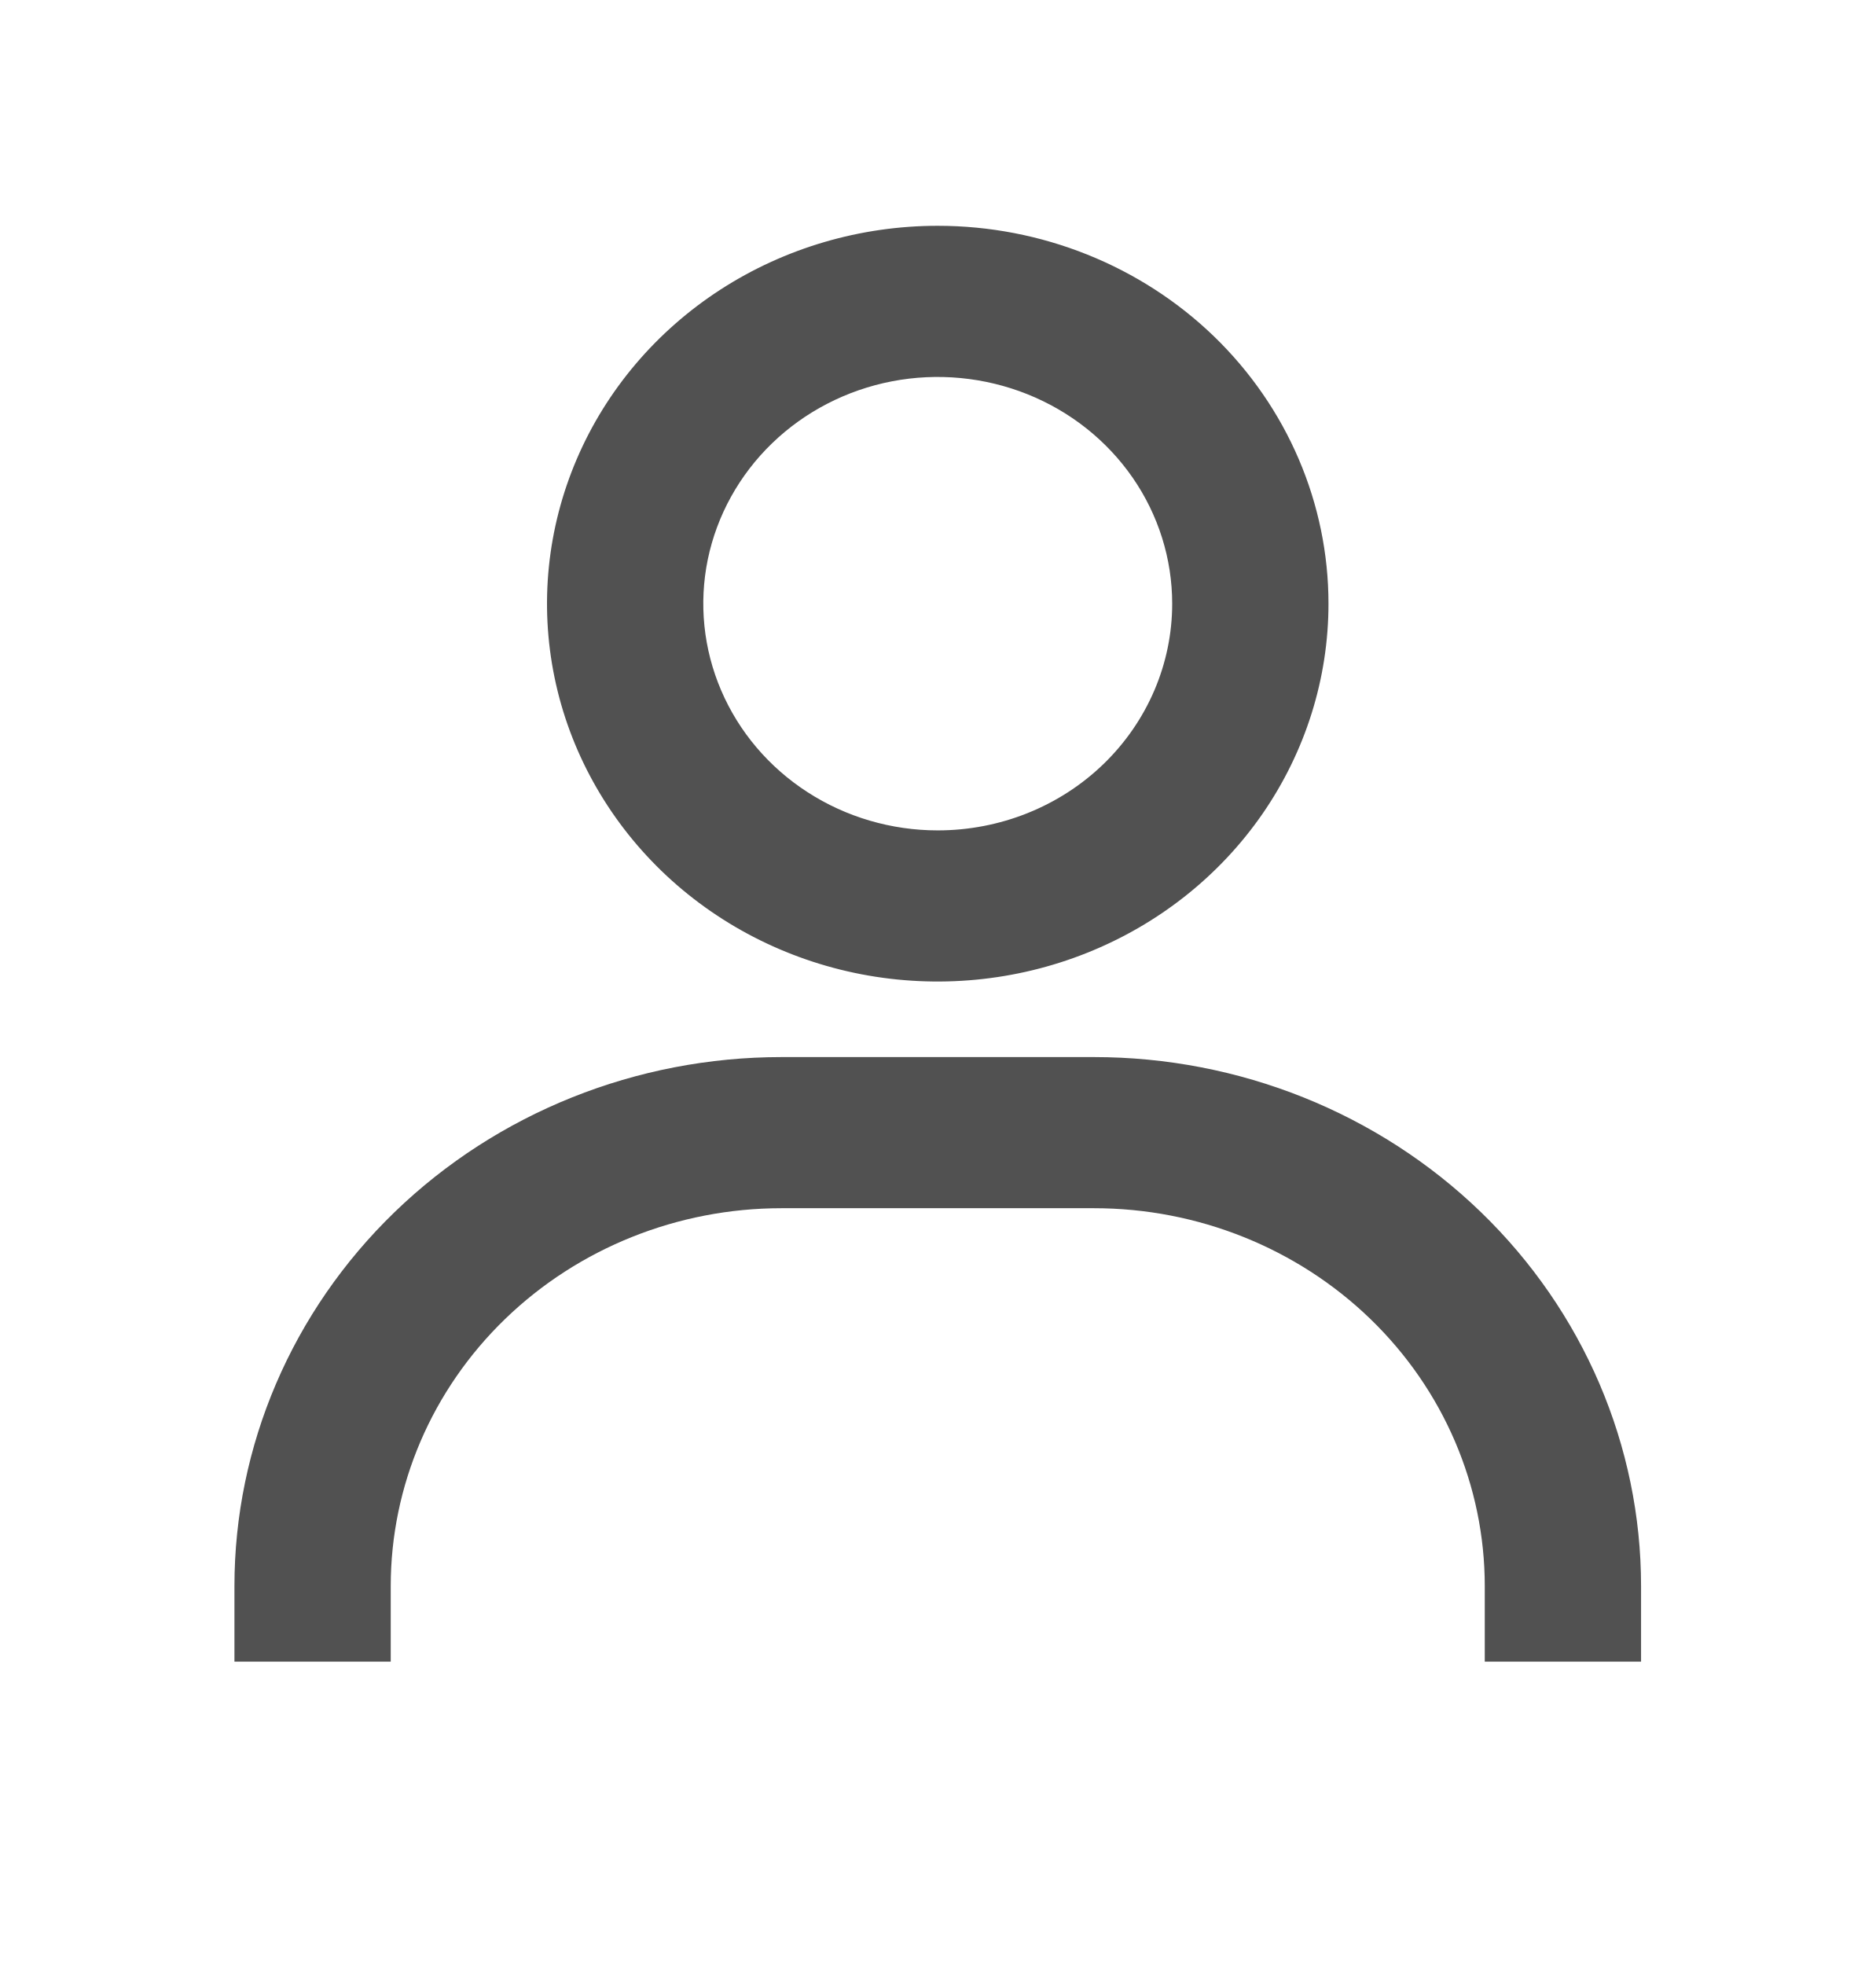
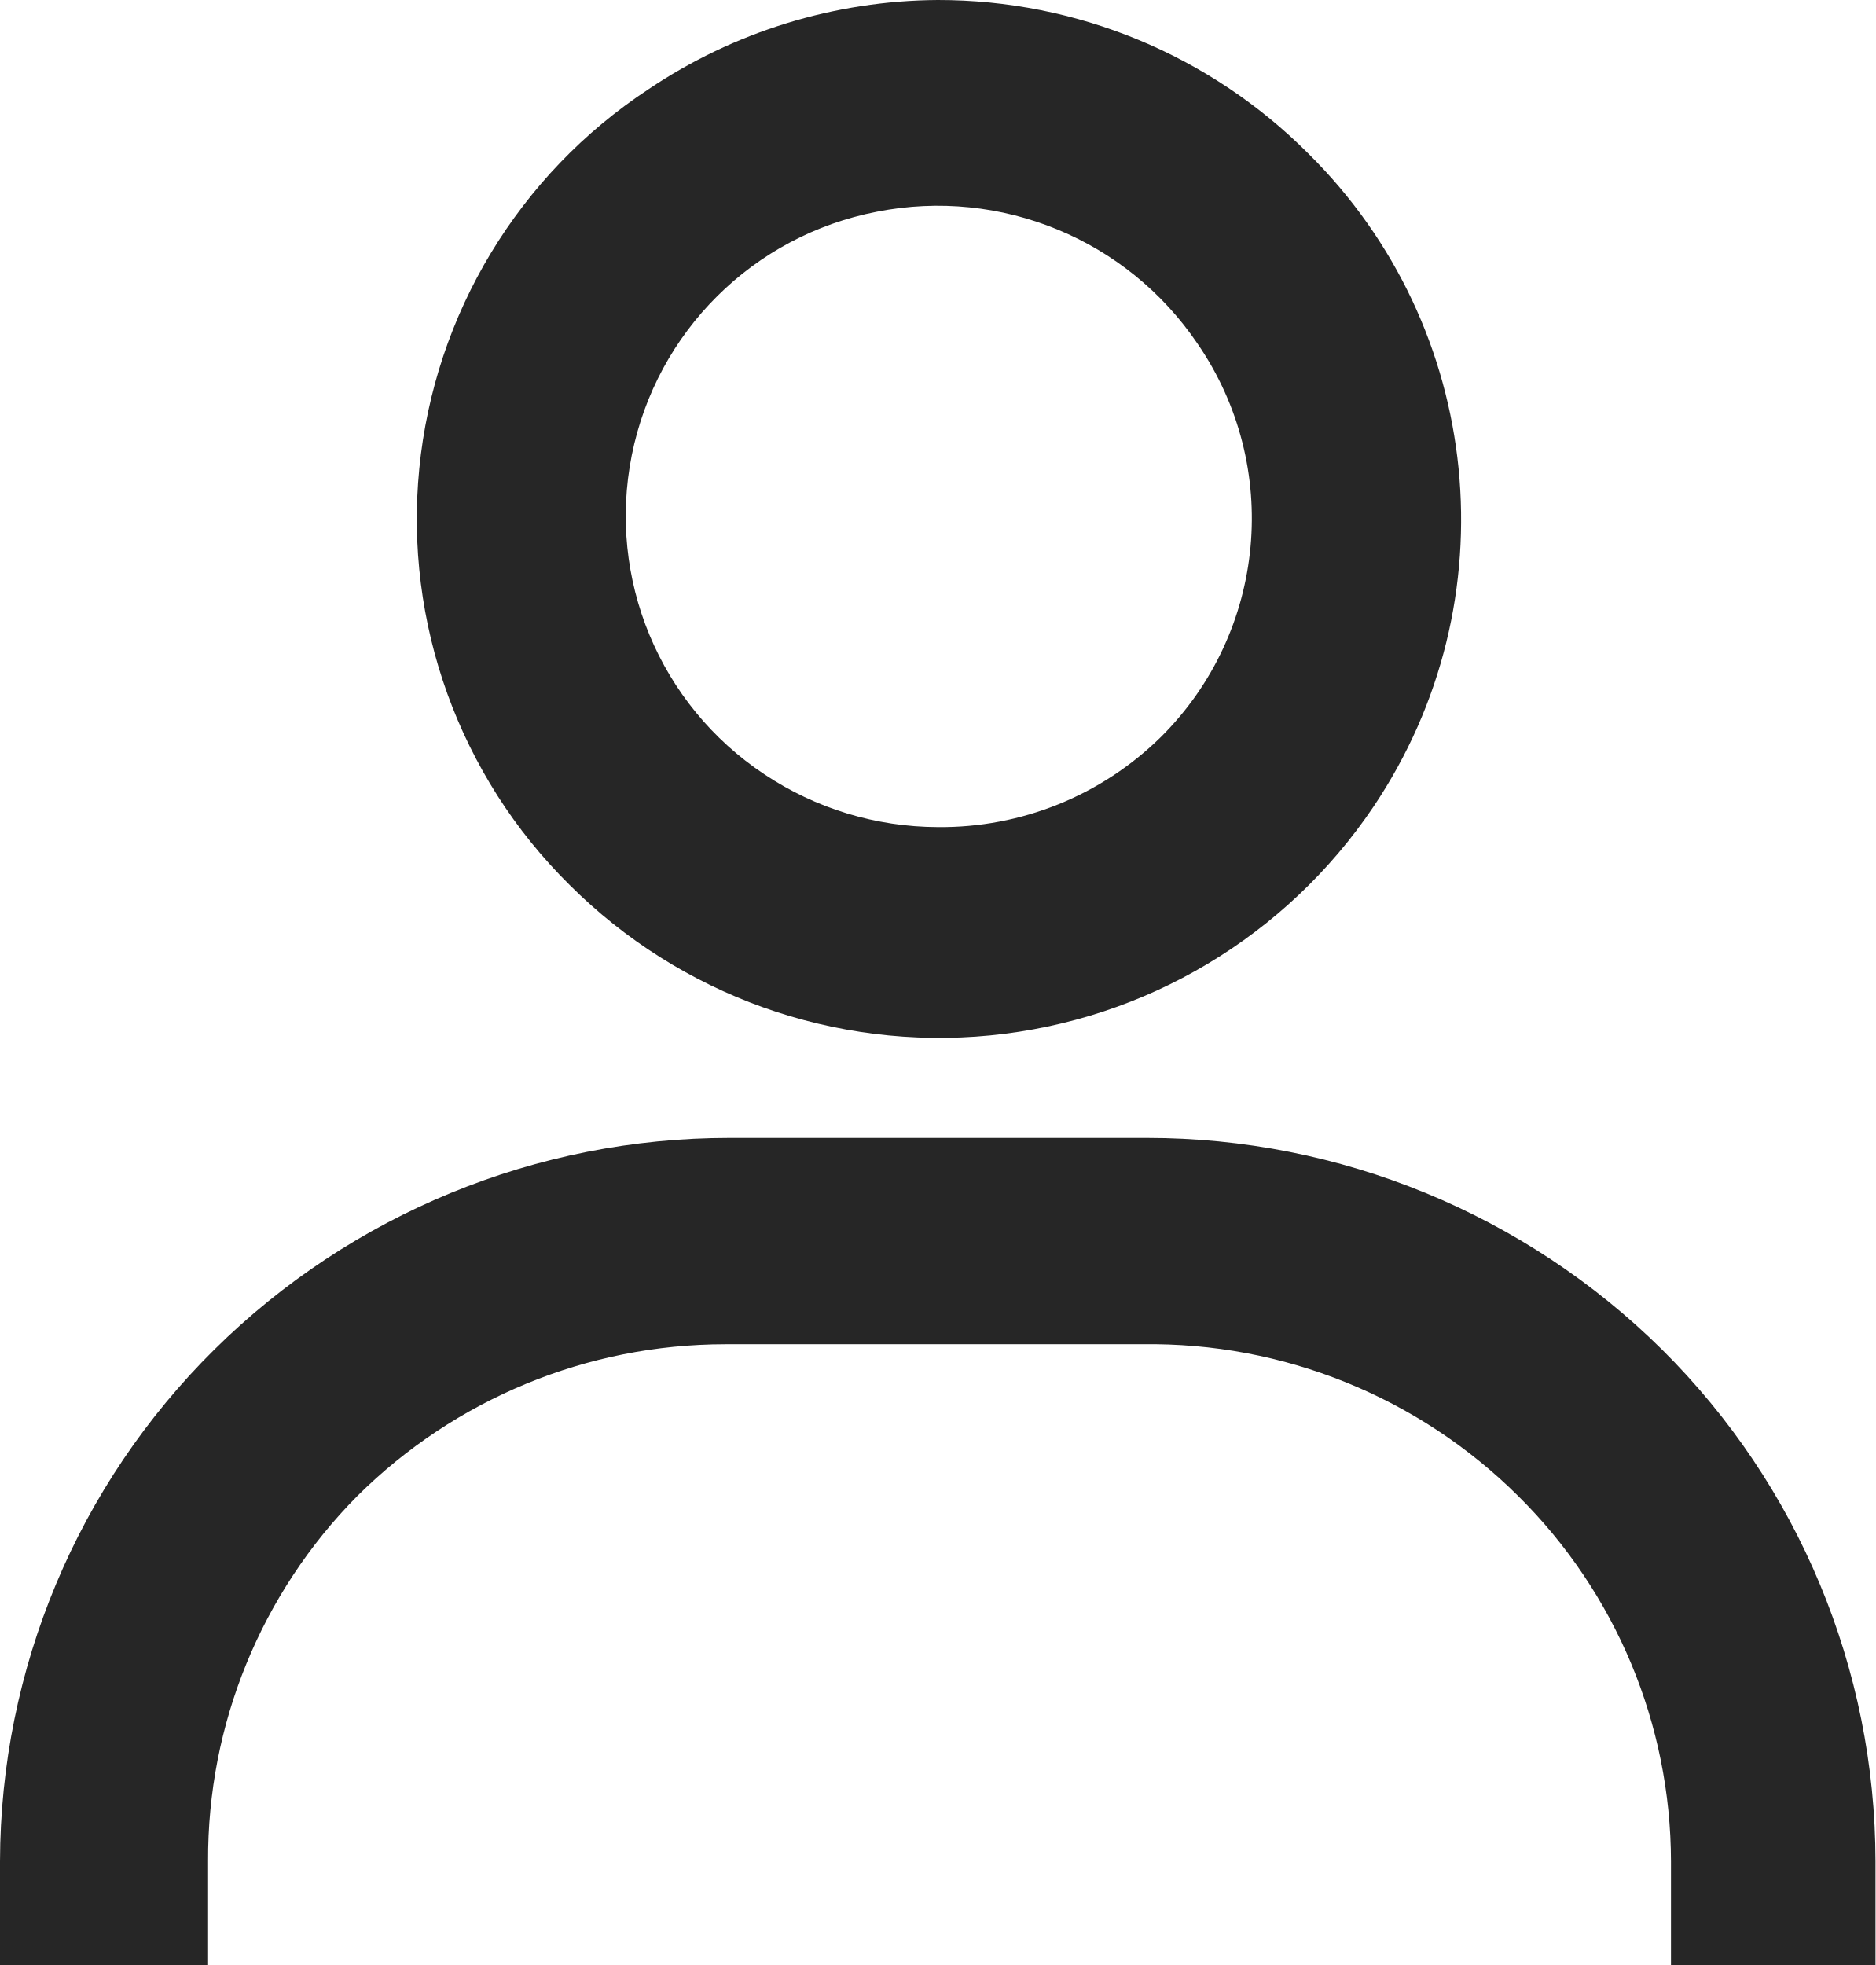
- <svg xmlns="http://www.w3.org/2000/svg" width="21" height="22" viewBox="0 0 21 22" fill="none">
-   <path d="M10.5 2.528C9.635 2.528 8.789 2.776 8.069 3.241C7.35 3.706 6.789 4.367 6.458 5.14C6.127 5.913 6.04 6.763 6.209 7.584C6.378 8.405 6.795 9.158 7.406 9.75C8.018 10.342 8.798 10.745 9.646 10.908C10.495 11.071 11.375 10.987 12.174 10.667C12.974 10.347 13.657 9.805 14.138 9.109C14.618 8.413 14.875 7.595 14.875 6.759C14.875 5.637 14.414 4.561 13.594 3.767C12.773 2.974 11.66 2.528 10.5 2.528ZM10.5 9.297C9.981 9.297 9.473 9.148 9.042 8.869C8.61 8.59 8.274 8.194 8.075 7.73C7.876 7.266 7.824 6.756 7.925 6.264C8.027 5.771 8.277 5.319 8.644 4.964C9.011 4.609 9.479 4.367 9.988 4.269C10.497 4.171 11.025 4.222 11.505 4.414C11.984 4.606 12.394 4.931 12.683 5.349C12.971 5.766 13.125 6.257 13.125 6.759C13.125 7.432 12.848 8.078 12.356 8.554C11.864 9.03 11.196 9.297 10.5 9.297ZM18.375 18.604V17.758C18.375 16.187 17.73 14.681 16.581 13.57C15.432 12.459 13.874 11.835 12.25 11.835H8.75C7.126 11.835 5.568 12.459 4.419 13.57C3.27 14.681 2.625 16.187 2.625 17.758V18.604H4.375V17.758C4.375 16.636 4.836 15.56 5.656 14.767C6.477 13.973 7.59 13.527 8.75 13.527H12.25C13.41 13.527 14.523 13.973 15.344 14.767C16.164 15.56 16.625 16.636 16.625 17.758V18.604H18.375Z" fill="#333333" fill-opacity="0.85" />
+ <svg xmlns="http://www.w3.org/2000/svg" id="Layer_1" data-name="Layer 1" viewBox="0 0 21 22">
+   <defs>
+     <style>.cls-1{fill-opacity:0.85;}</style>
+   </defs>
+   <path class="cls-1" d="M10.5,0A5.86,5.86,0,0,0,7.26,1a5.76,5.76,0,0,0-.88,8.91,5.86,5.86,0,0,0,9-.88,5.76,5.76,0,0,0-.73-7.31A5.85,5.85,0,0,0,10.5,0Zm0,9.26a3.52,3.52,0,0,1-1.94-.59,3.47,3.47,0,0,1,1.26-6.3,3.51,3.51,0,0,1,3.59,1.48A3.45,3.45,0,0,1,13,8.25,3.51,3.51,0,0,1,10.5,9.26ZM21,22V20.84a8.08,8.08,0,0,0-2.39-5.73,8.2,8.2,0,0,0-5.77-2.37H8.17a8.2,8.2,0,0,0-5.77,2.37A8.08,8.08,0,0,0,0,20.84V22H2.33V20.84A5.77,5.77,0,0,1,4,16.75a5.85,5.85,0,0,1,4.12-1.7h4.67A5.85,5.85,0,0,1,17,16.75a5.77,5.77,0,0,1,1.71,4.09V22Z" />
</svg>
